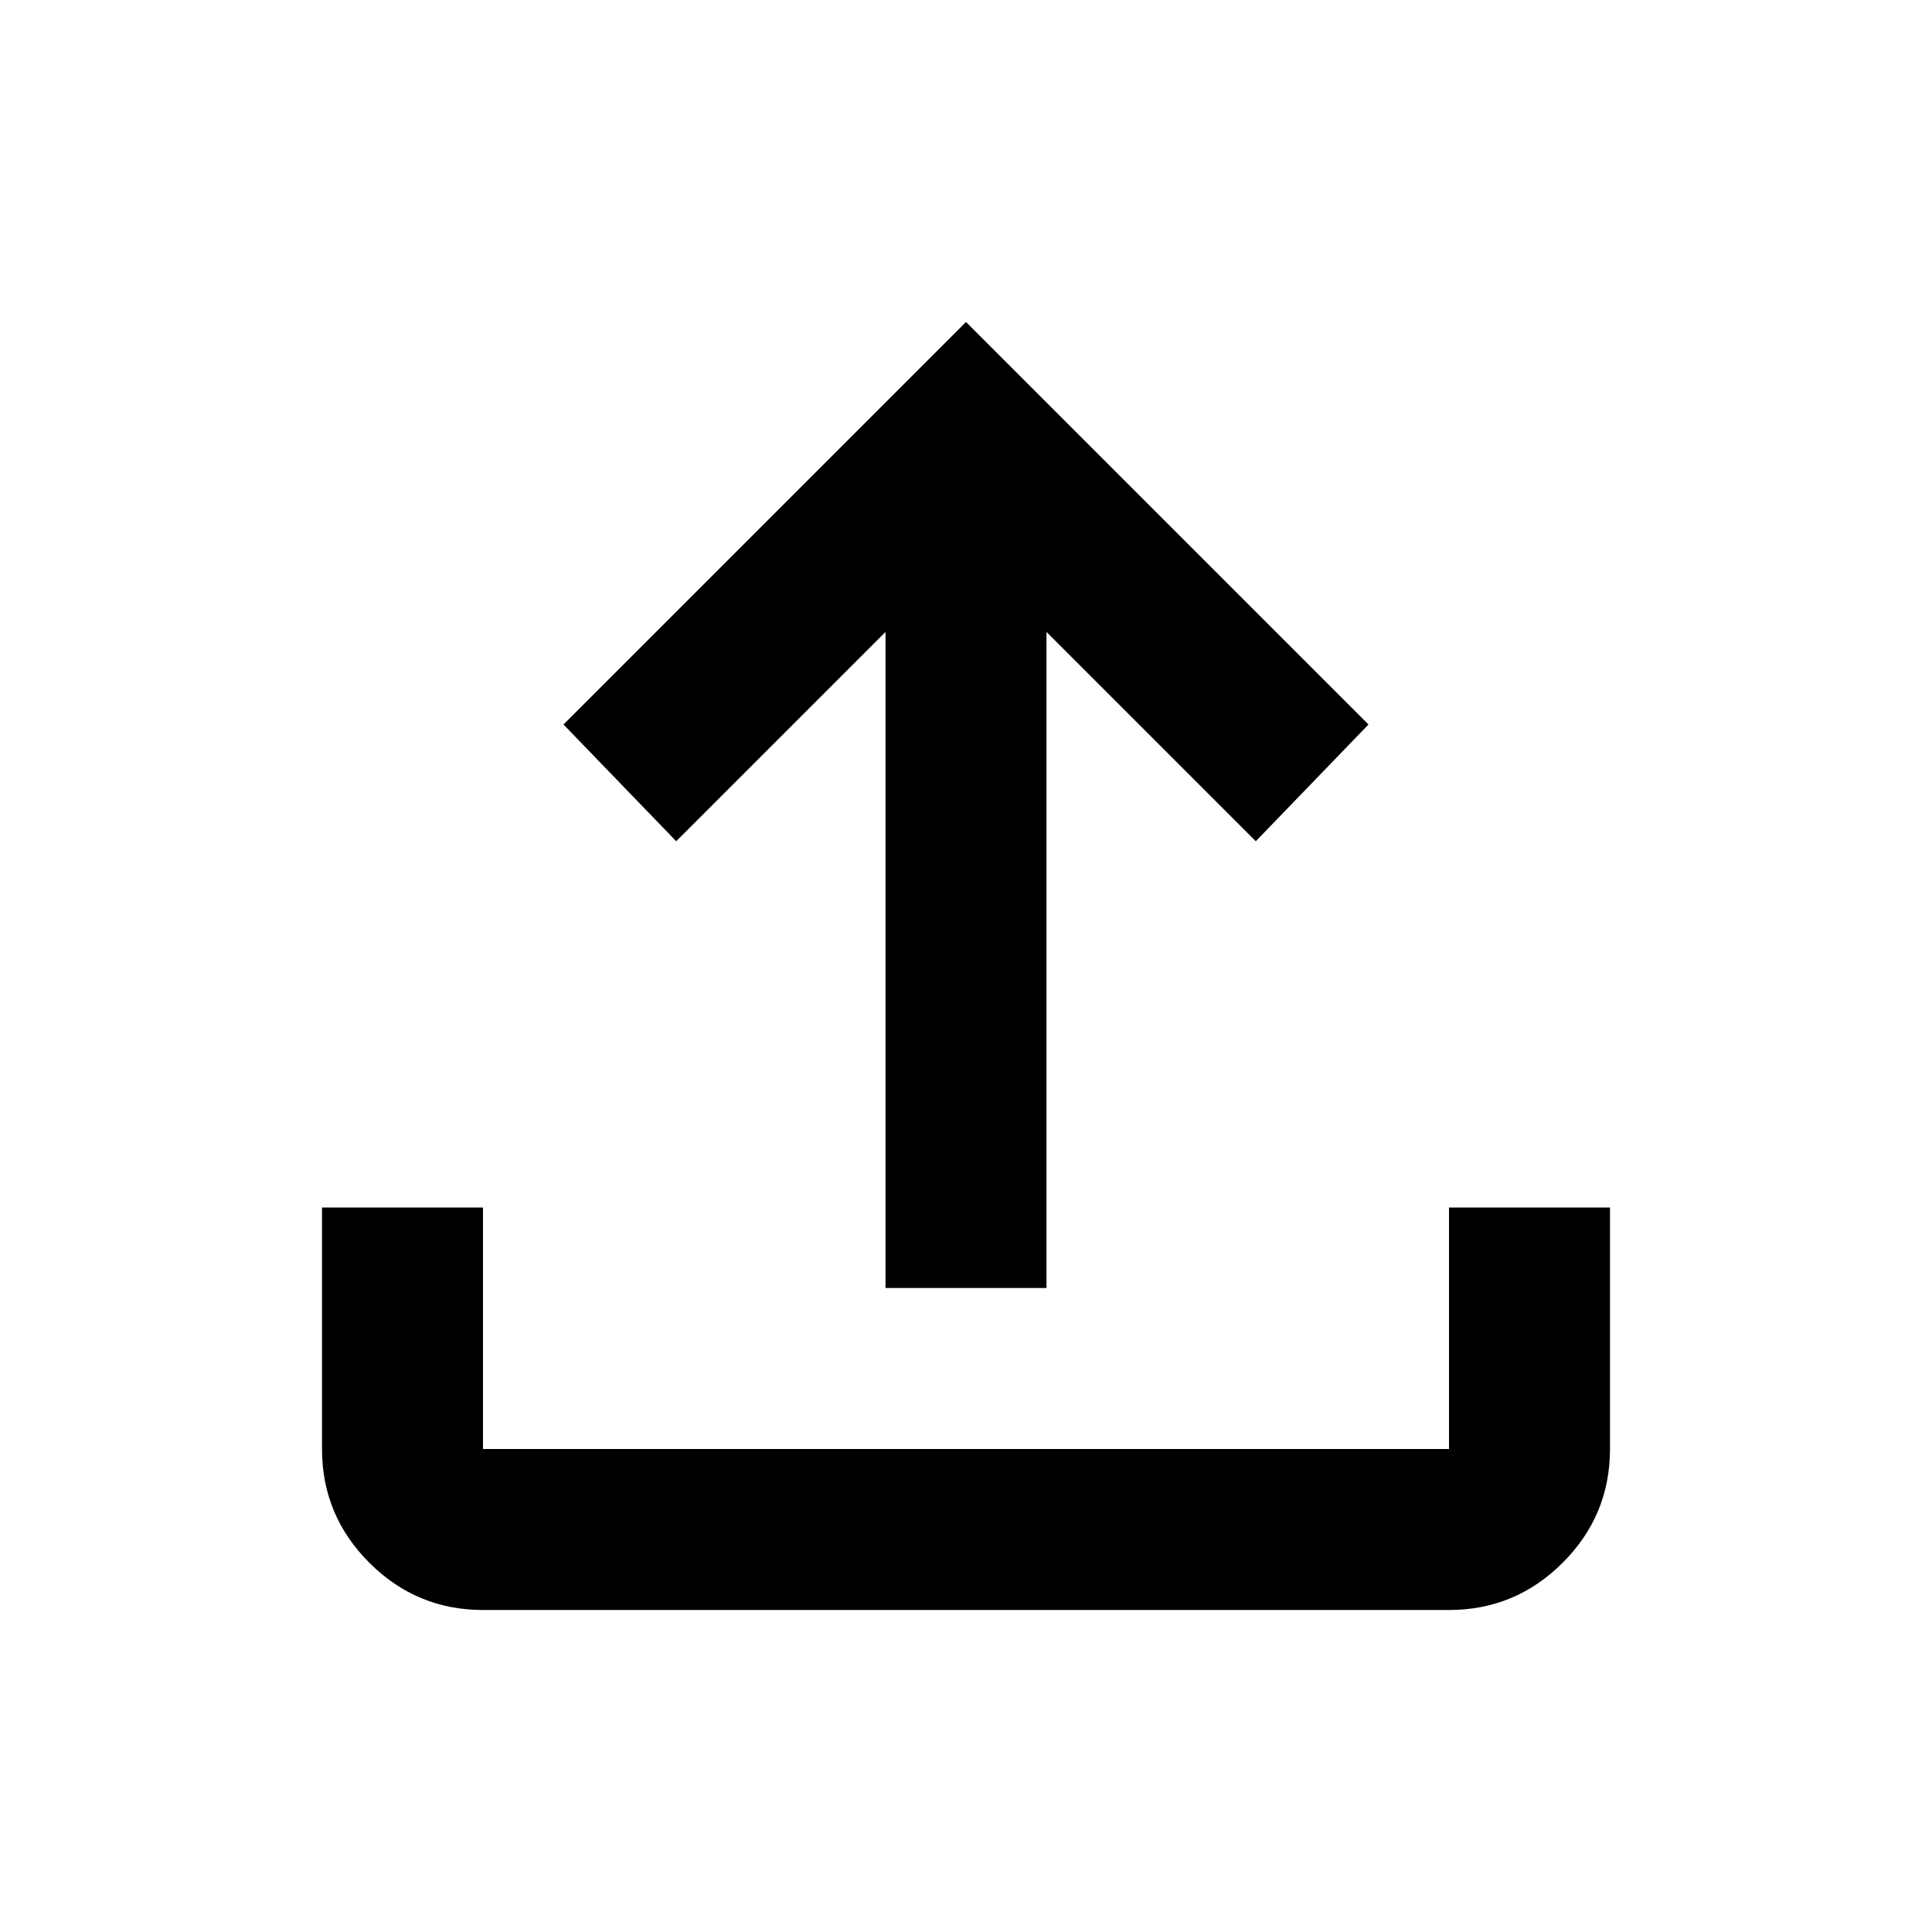
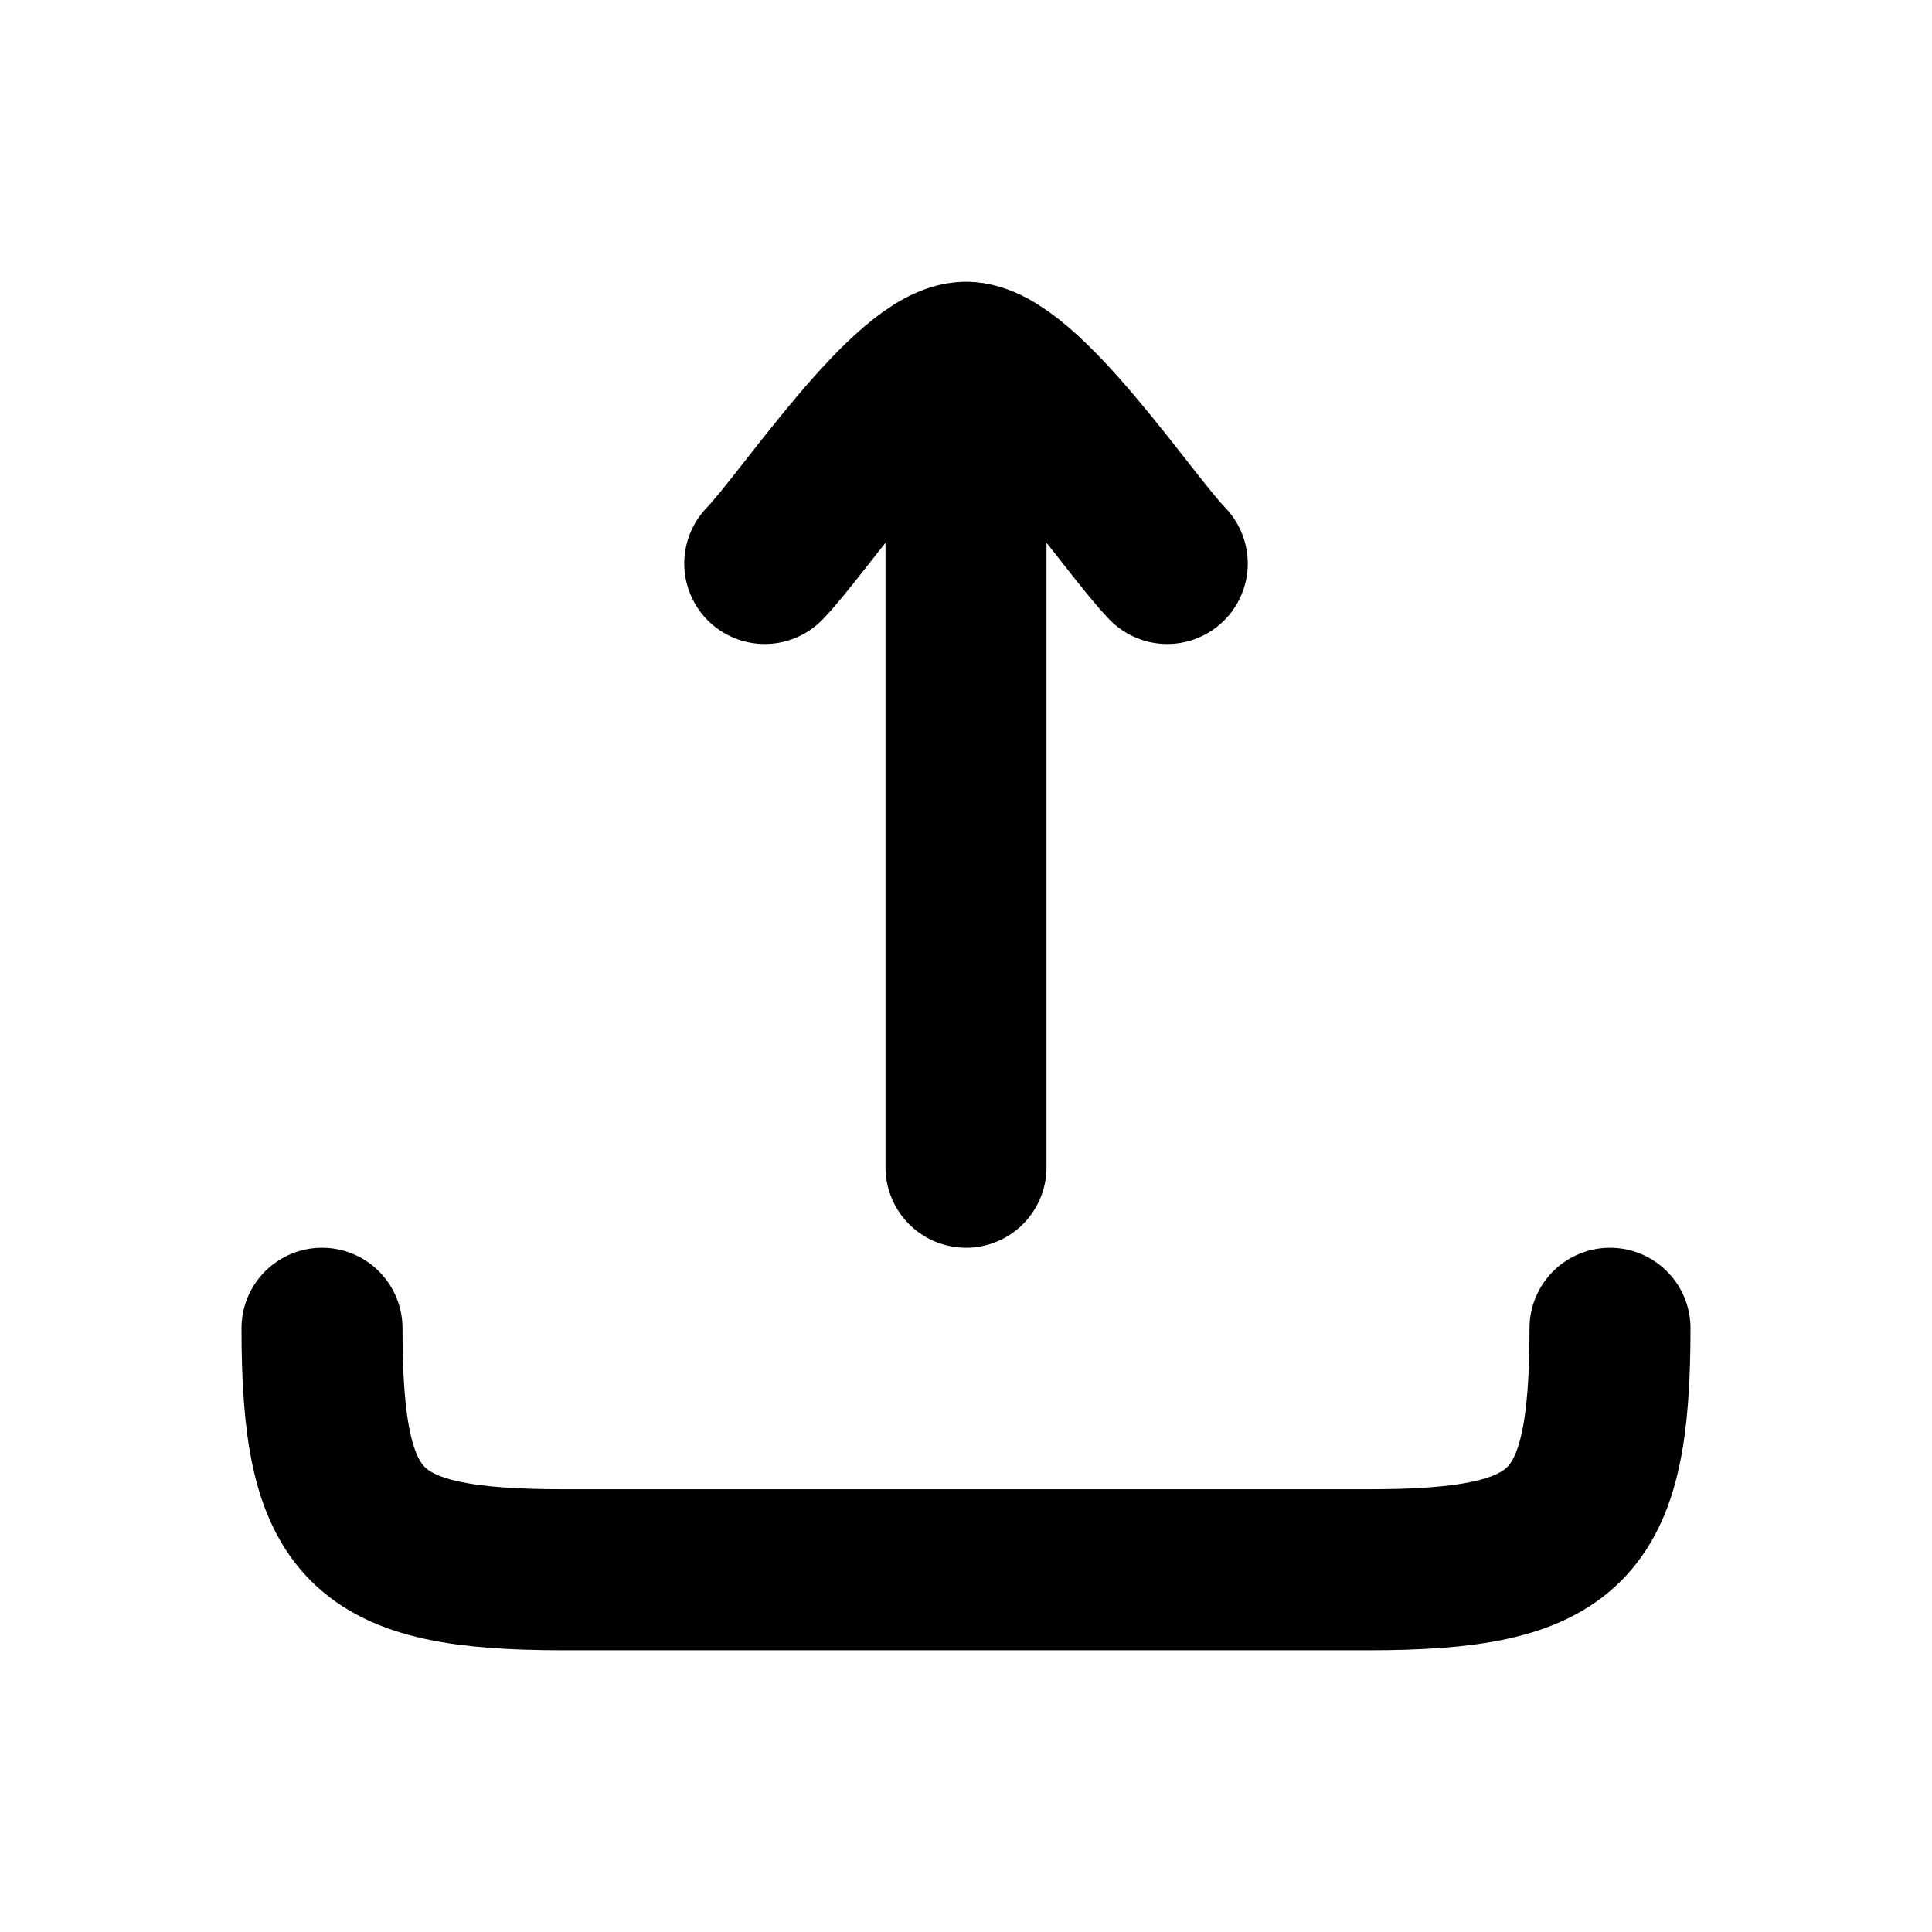
- <svg xmlns="http://www.w3.org/2000/svg" height="24" viewBox="0 -960 960 960" width="24">
-   <path d="M440-320v-326L336-542l-56-58 200-200 200 200-56 58-104-104v326h-80ZM240-160q-33 0-56.5-23.5T160-240v-120h80v120h480v-120h80v120q0 33-23.5 56.5T720-160H240Z" />
+ <svg xmlns="http://www.w3.org/2000/svg" viewBox="0 0 24 24" width="21" height="21" color="#000000" fill="none">
+   <path d="M12 4.5L12 14.5M12 4.5C11.3 4.5 9.992 6.494 9.5 7M12 4.5C12.7 4.5 14.008 6.494 14.5 7" stroke="currentColor" stroke-width="2" stroke-linecap="round" stroke-linejoin="round" />
+   <path d="M20 16.5C20 18.982 19.482 19.5 17 19.5H7C4.518 19.5 4 18.982 4 16.5" stroke="currentColor" stroke-width="2" stroke-linecap="round" stroke-linejoin="round" />
</svg>
